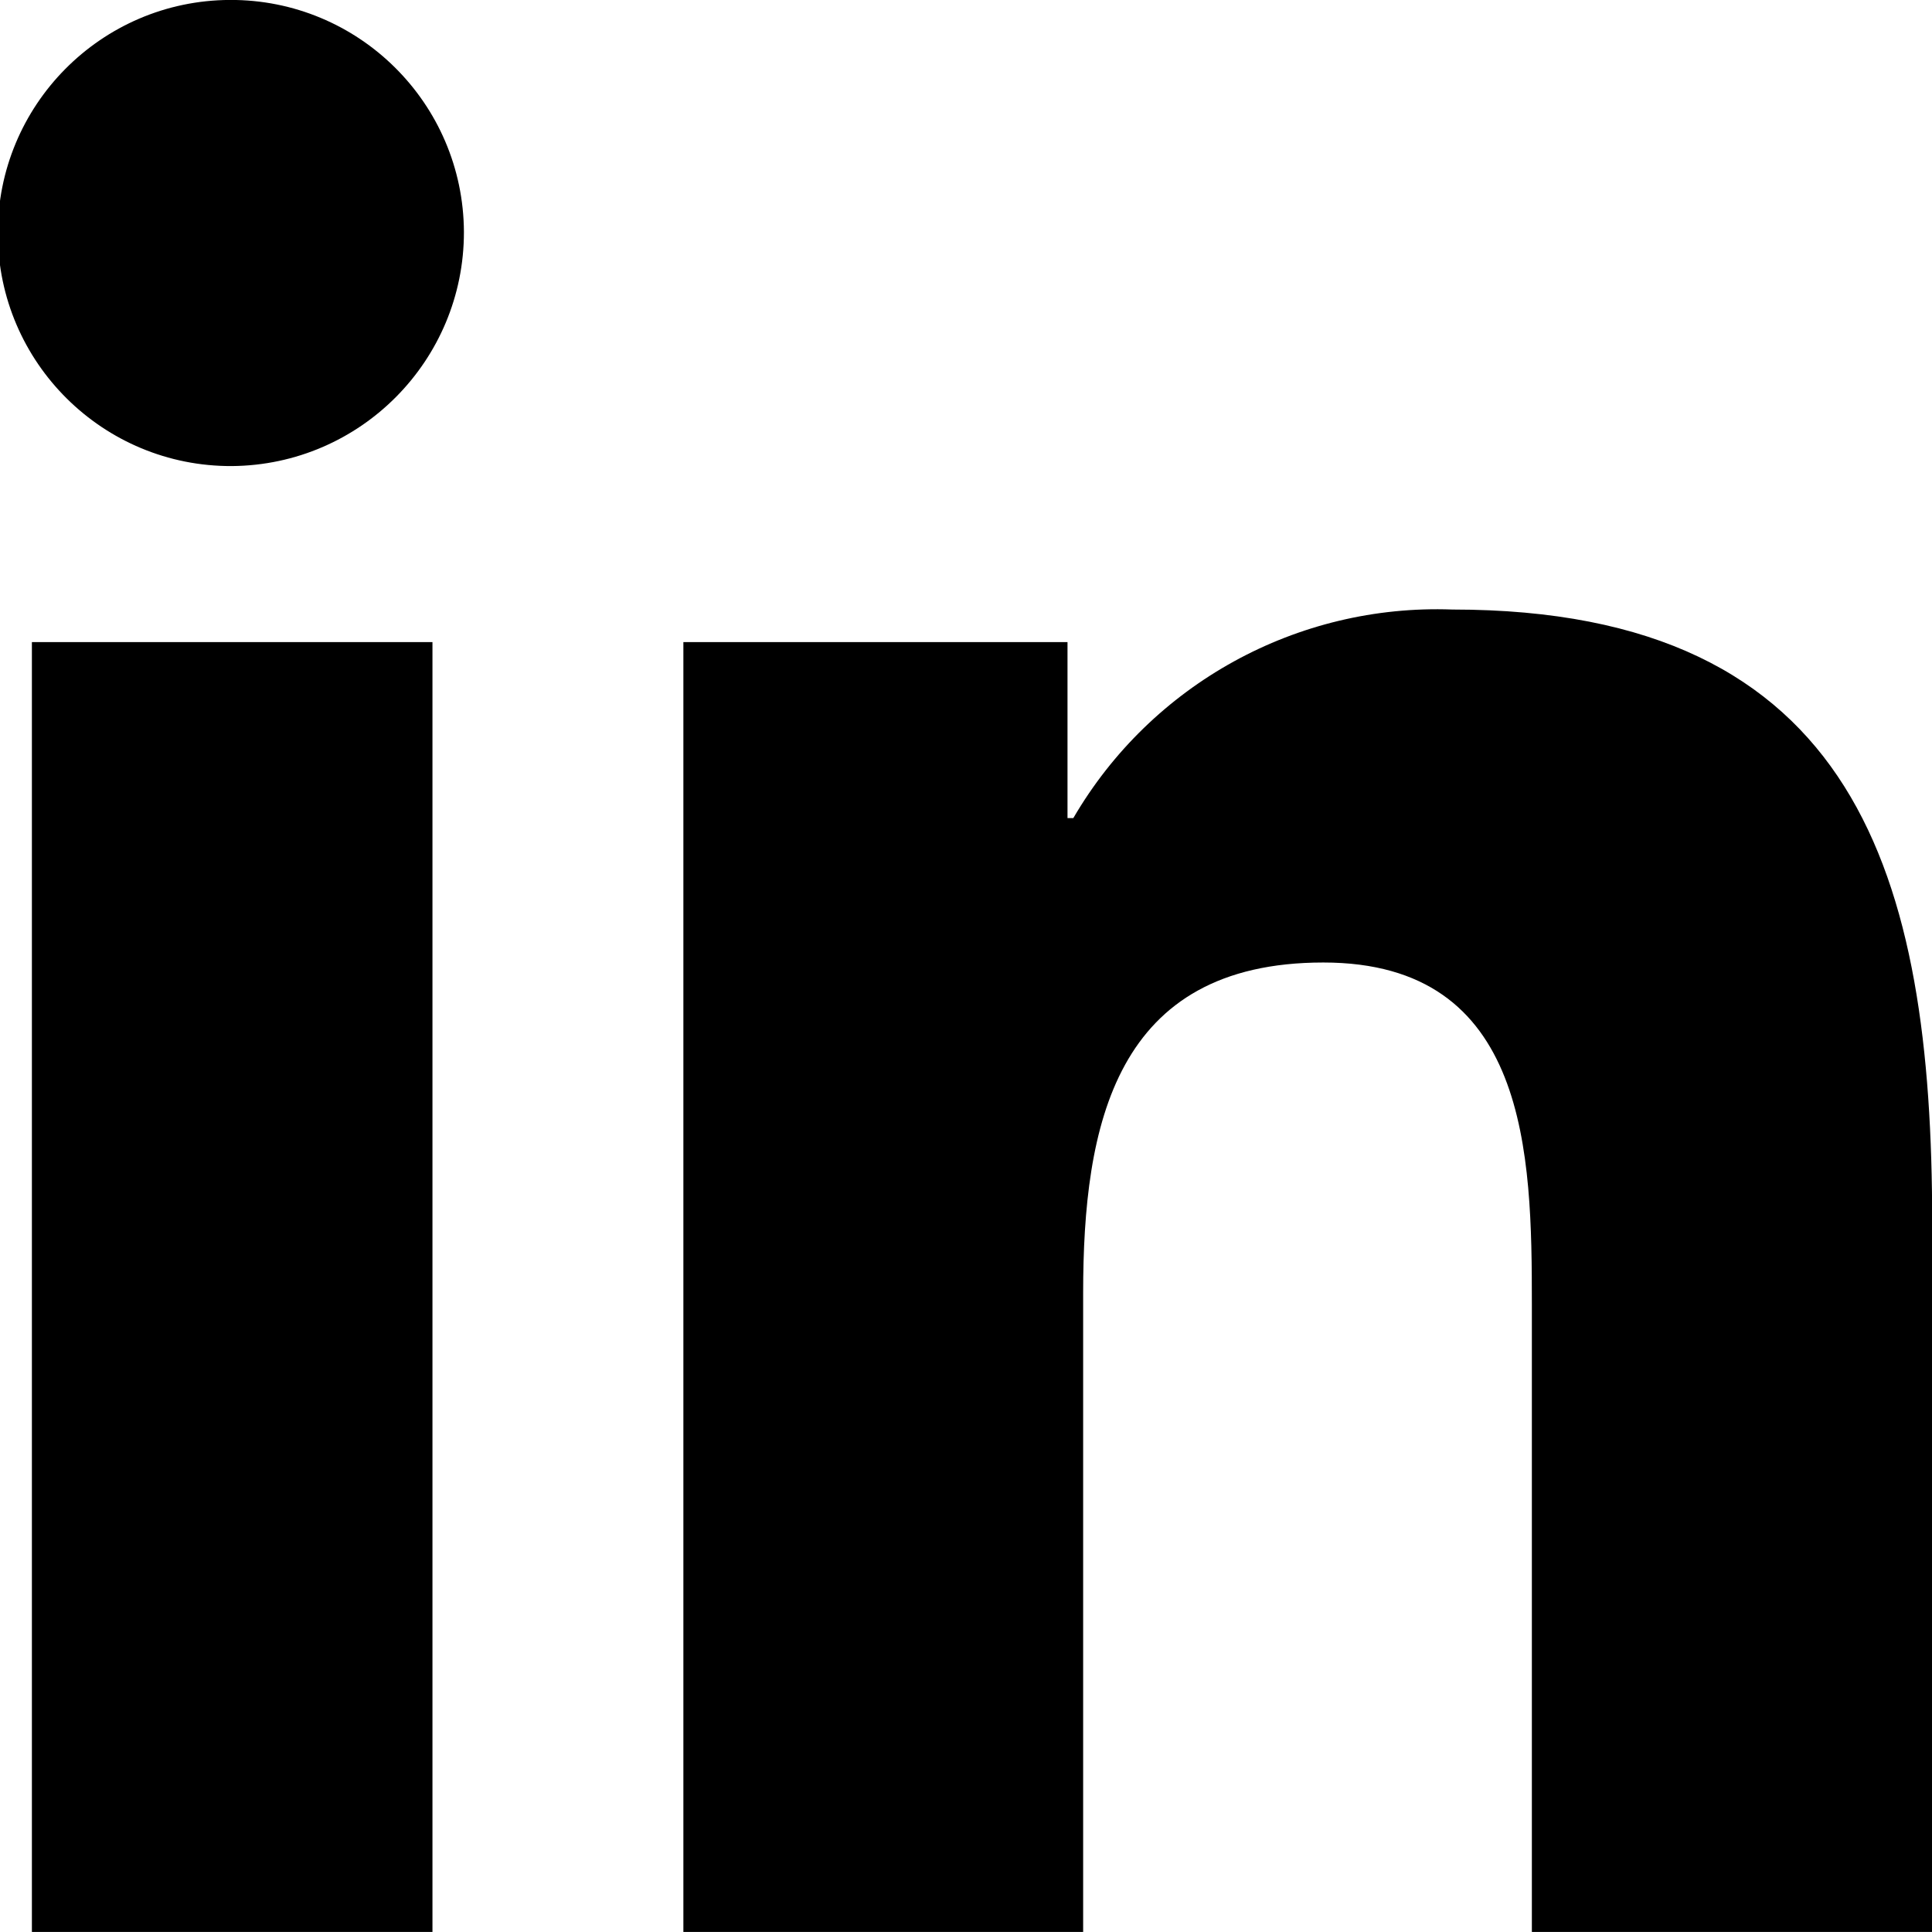
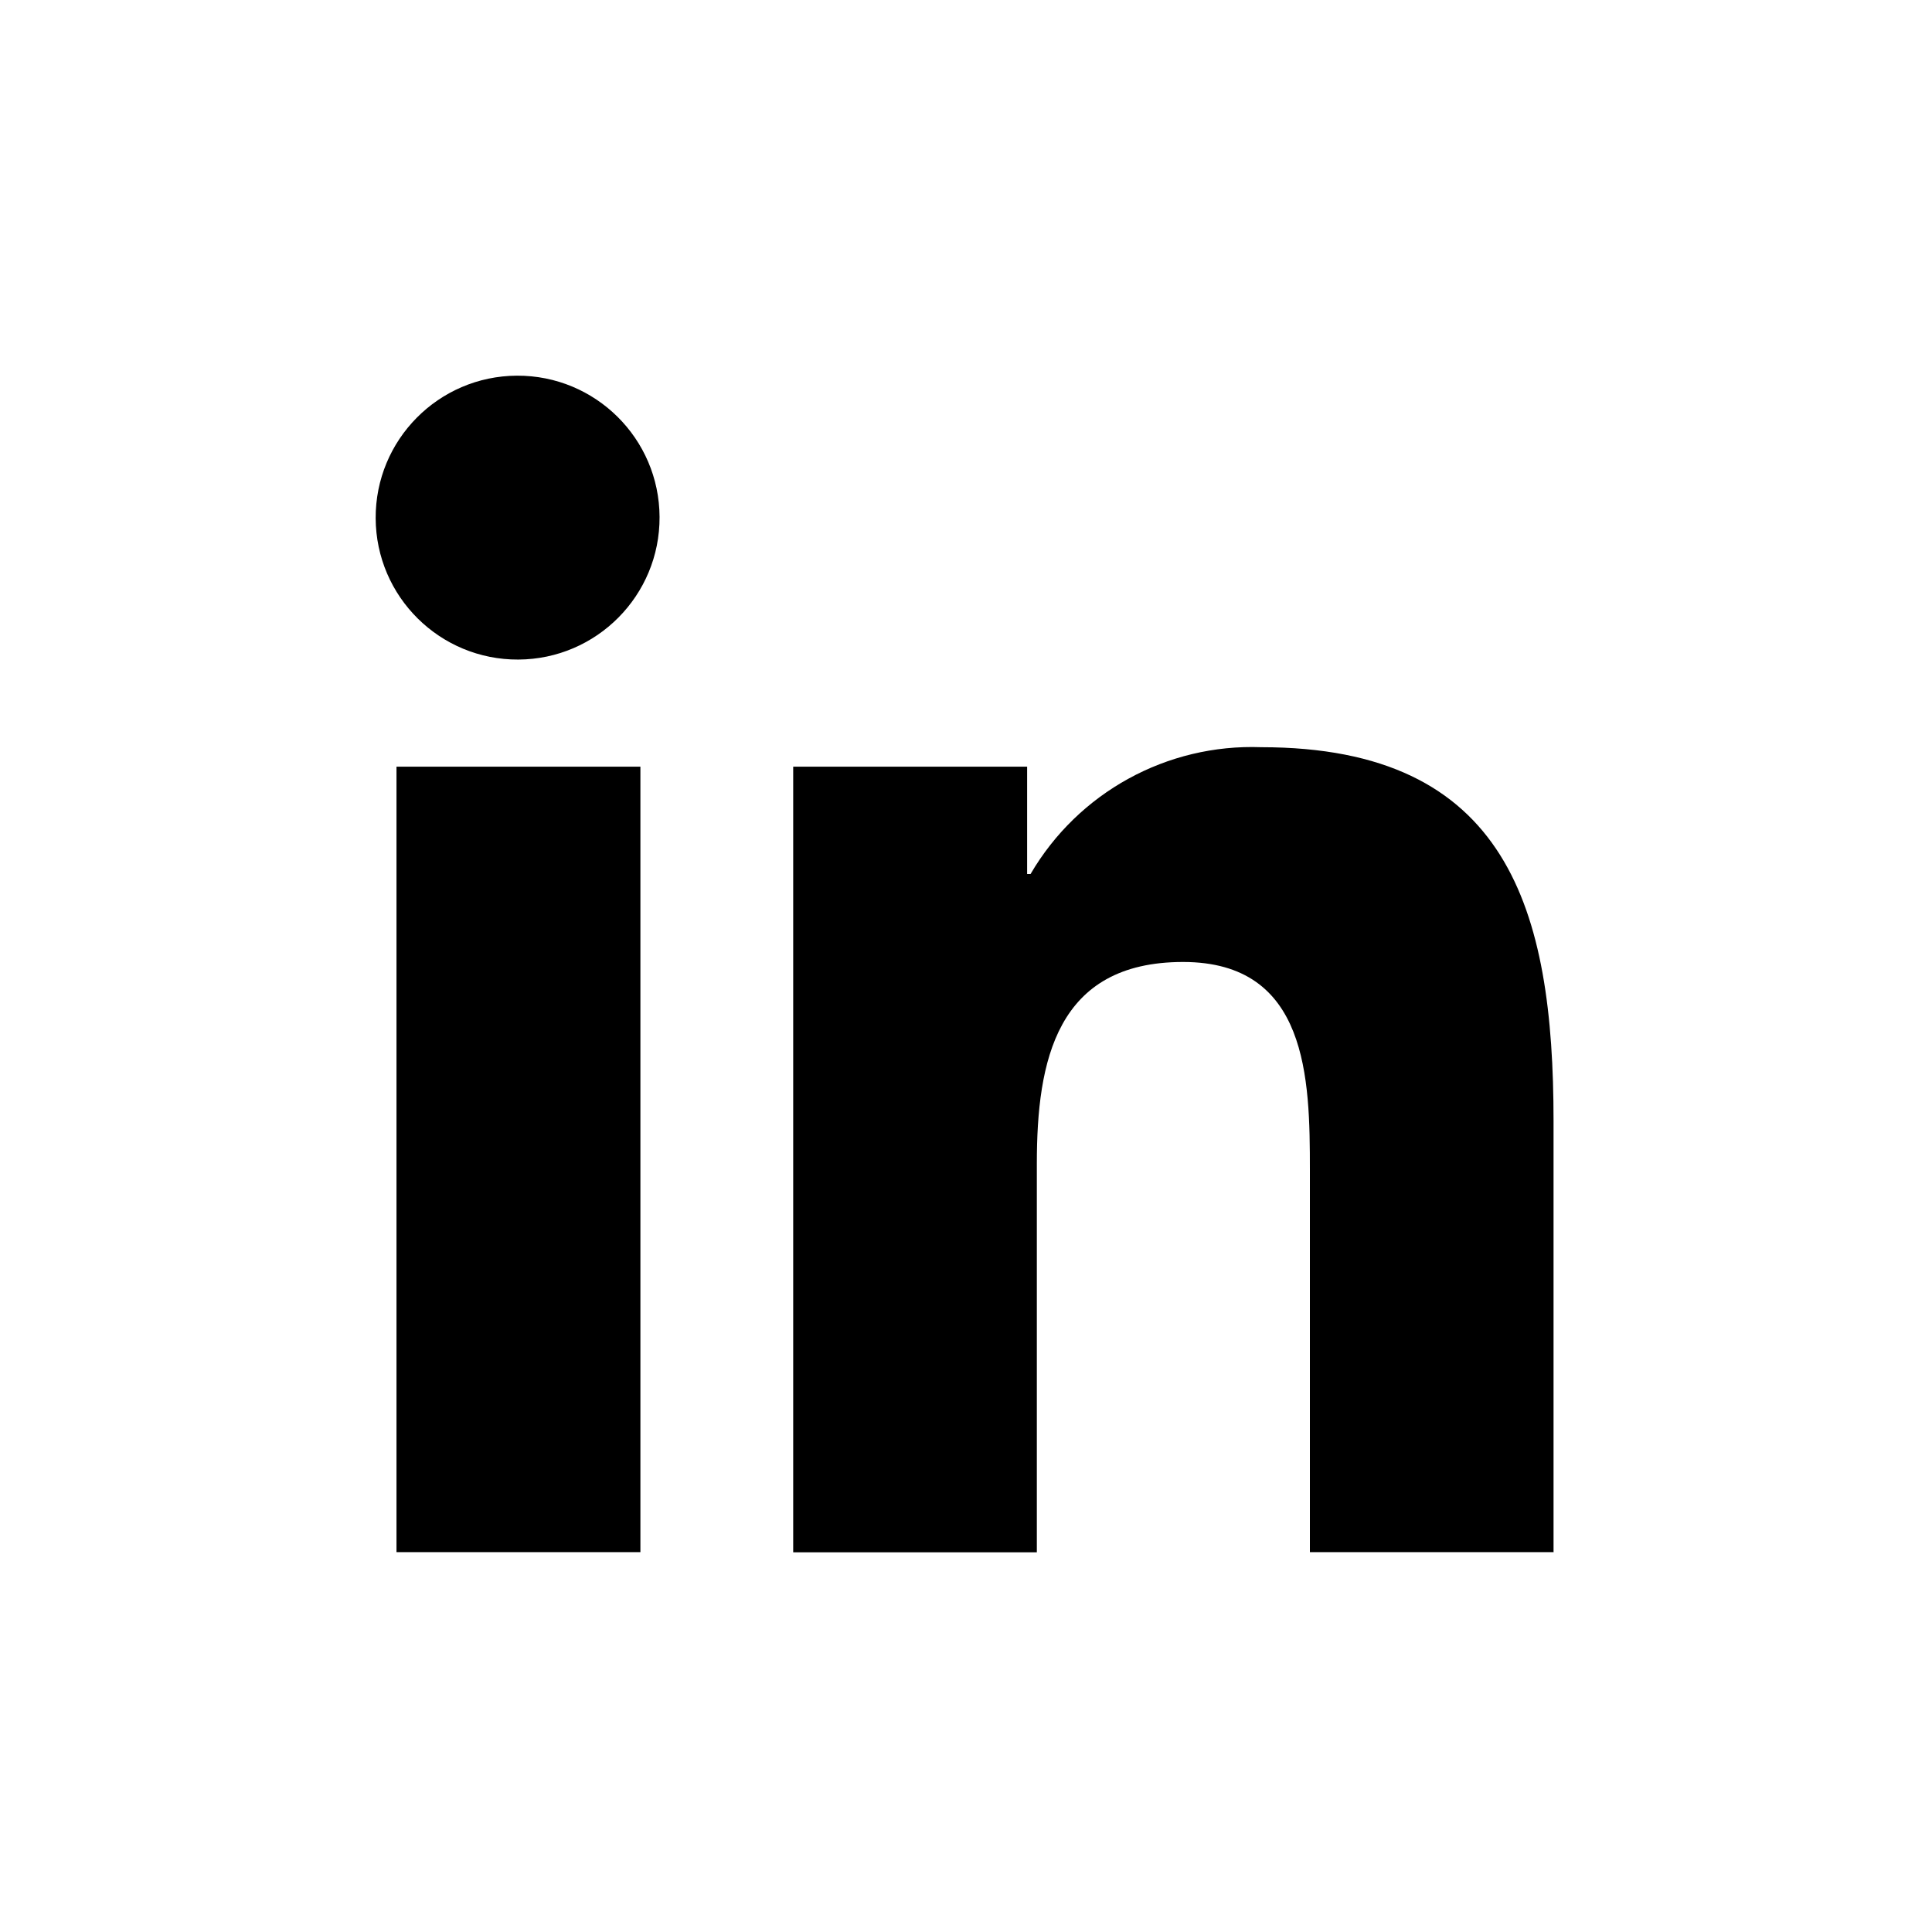
- <svg xmlns="http://www.w3.org/2000/svg" width="31.5" height="31.499" viewBox="0 0 31.5 31.499">
-   <path id="Icon_awesome-linkedin-in" data-name="Icon awesome-linkedin-in" d="M7.051,31.5H.52V10.47H7.051ZM3.782,7.6A3.8,3.8,0,1,1,7.564,3.783,3.814,3.814,0,0,1,3.782,7.6ZM31.493,31.5H24.976V21.263c0-2.44-.049-5.569-3.4-5.569-3.4,0-3.916,2.651-3.916,5.393V31.5H11.142V10.47h6.263v2.869H17.5a6.862,6.862,0,0,1,6.179-3.4c6.609,0,7.824,4.352,7.824,10.005V31.5Z" transform="translate(0 -0.001)" />
+ <svg xmlns="http://www.w3.org/2000/svg" id="linkedin" width="36" height="36" viewBox="0 0 36 36">
+   <circle id="circle" cx="18" cy="18" r="18" fill="none" />
+   <path id="icon" d="M4.907,21.922H.362V7.286H4.907ZM2.632,5.29A2.645,2.645,0,1,1,5.264,2.633,2.645,2.645,0,0,1,2.632,5.29ZM21.917,21.922H17.382V14.8c0-1.7-.034-3.875-2.363-3.875-2.363,0-2.725,1.845-2.725,3.753v7.247H7.754V7.286h4.359v2h.064a4.776,4.776,0,0,1,4.3-2.363c4.6,0,5.445,3.029,5.445,6.963v8.04Z" transform="translate(7.026 7)" />
</svg>
